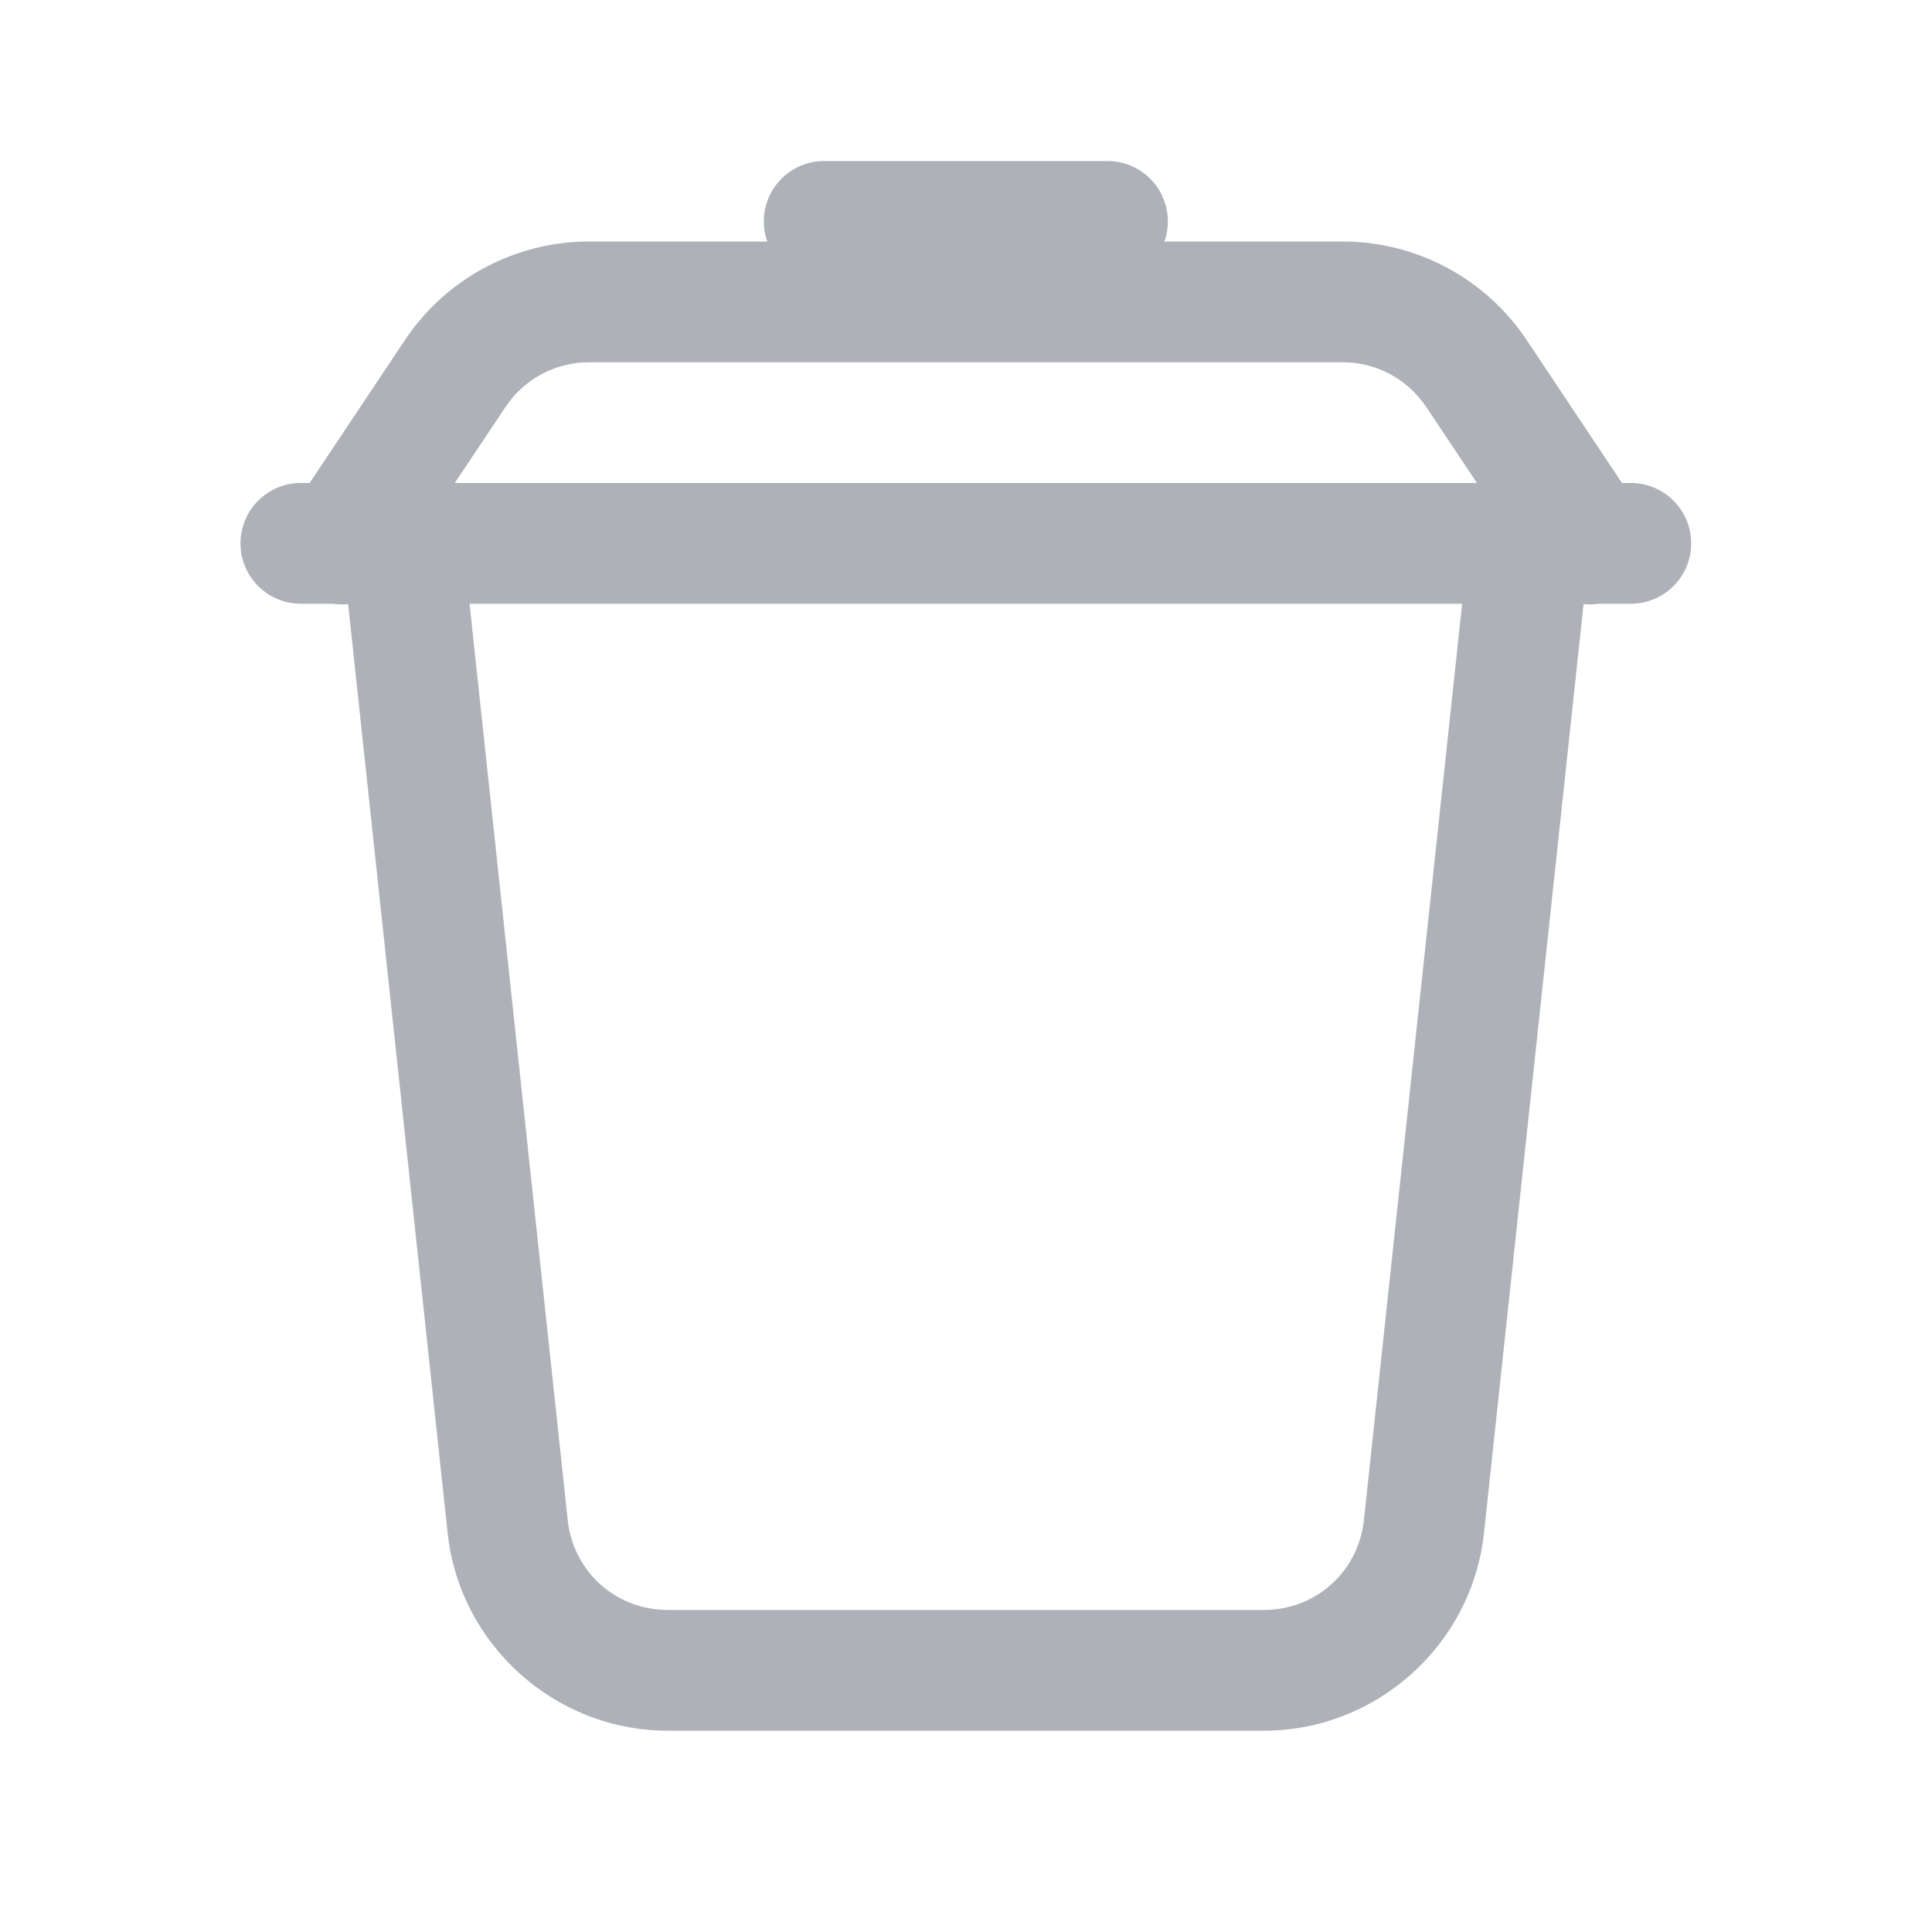
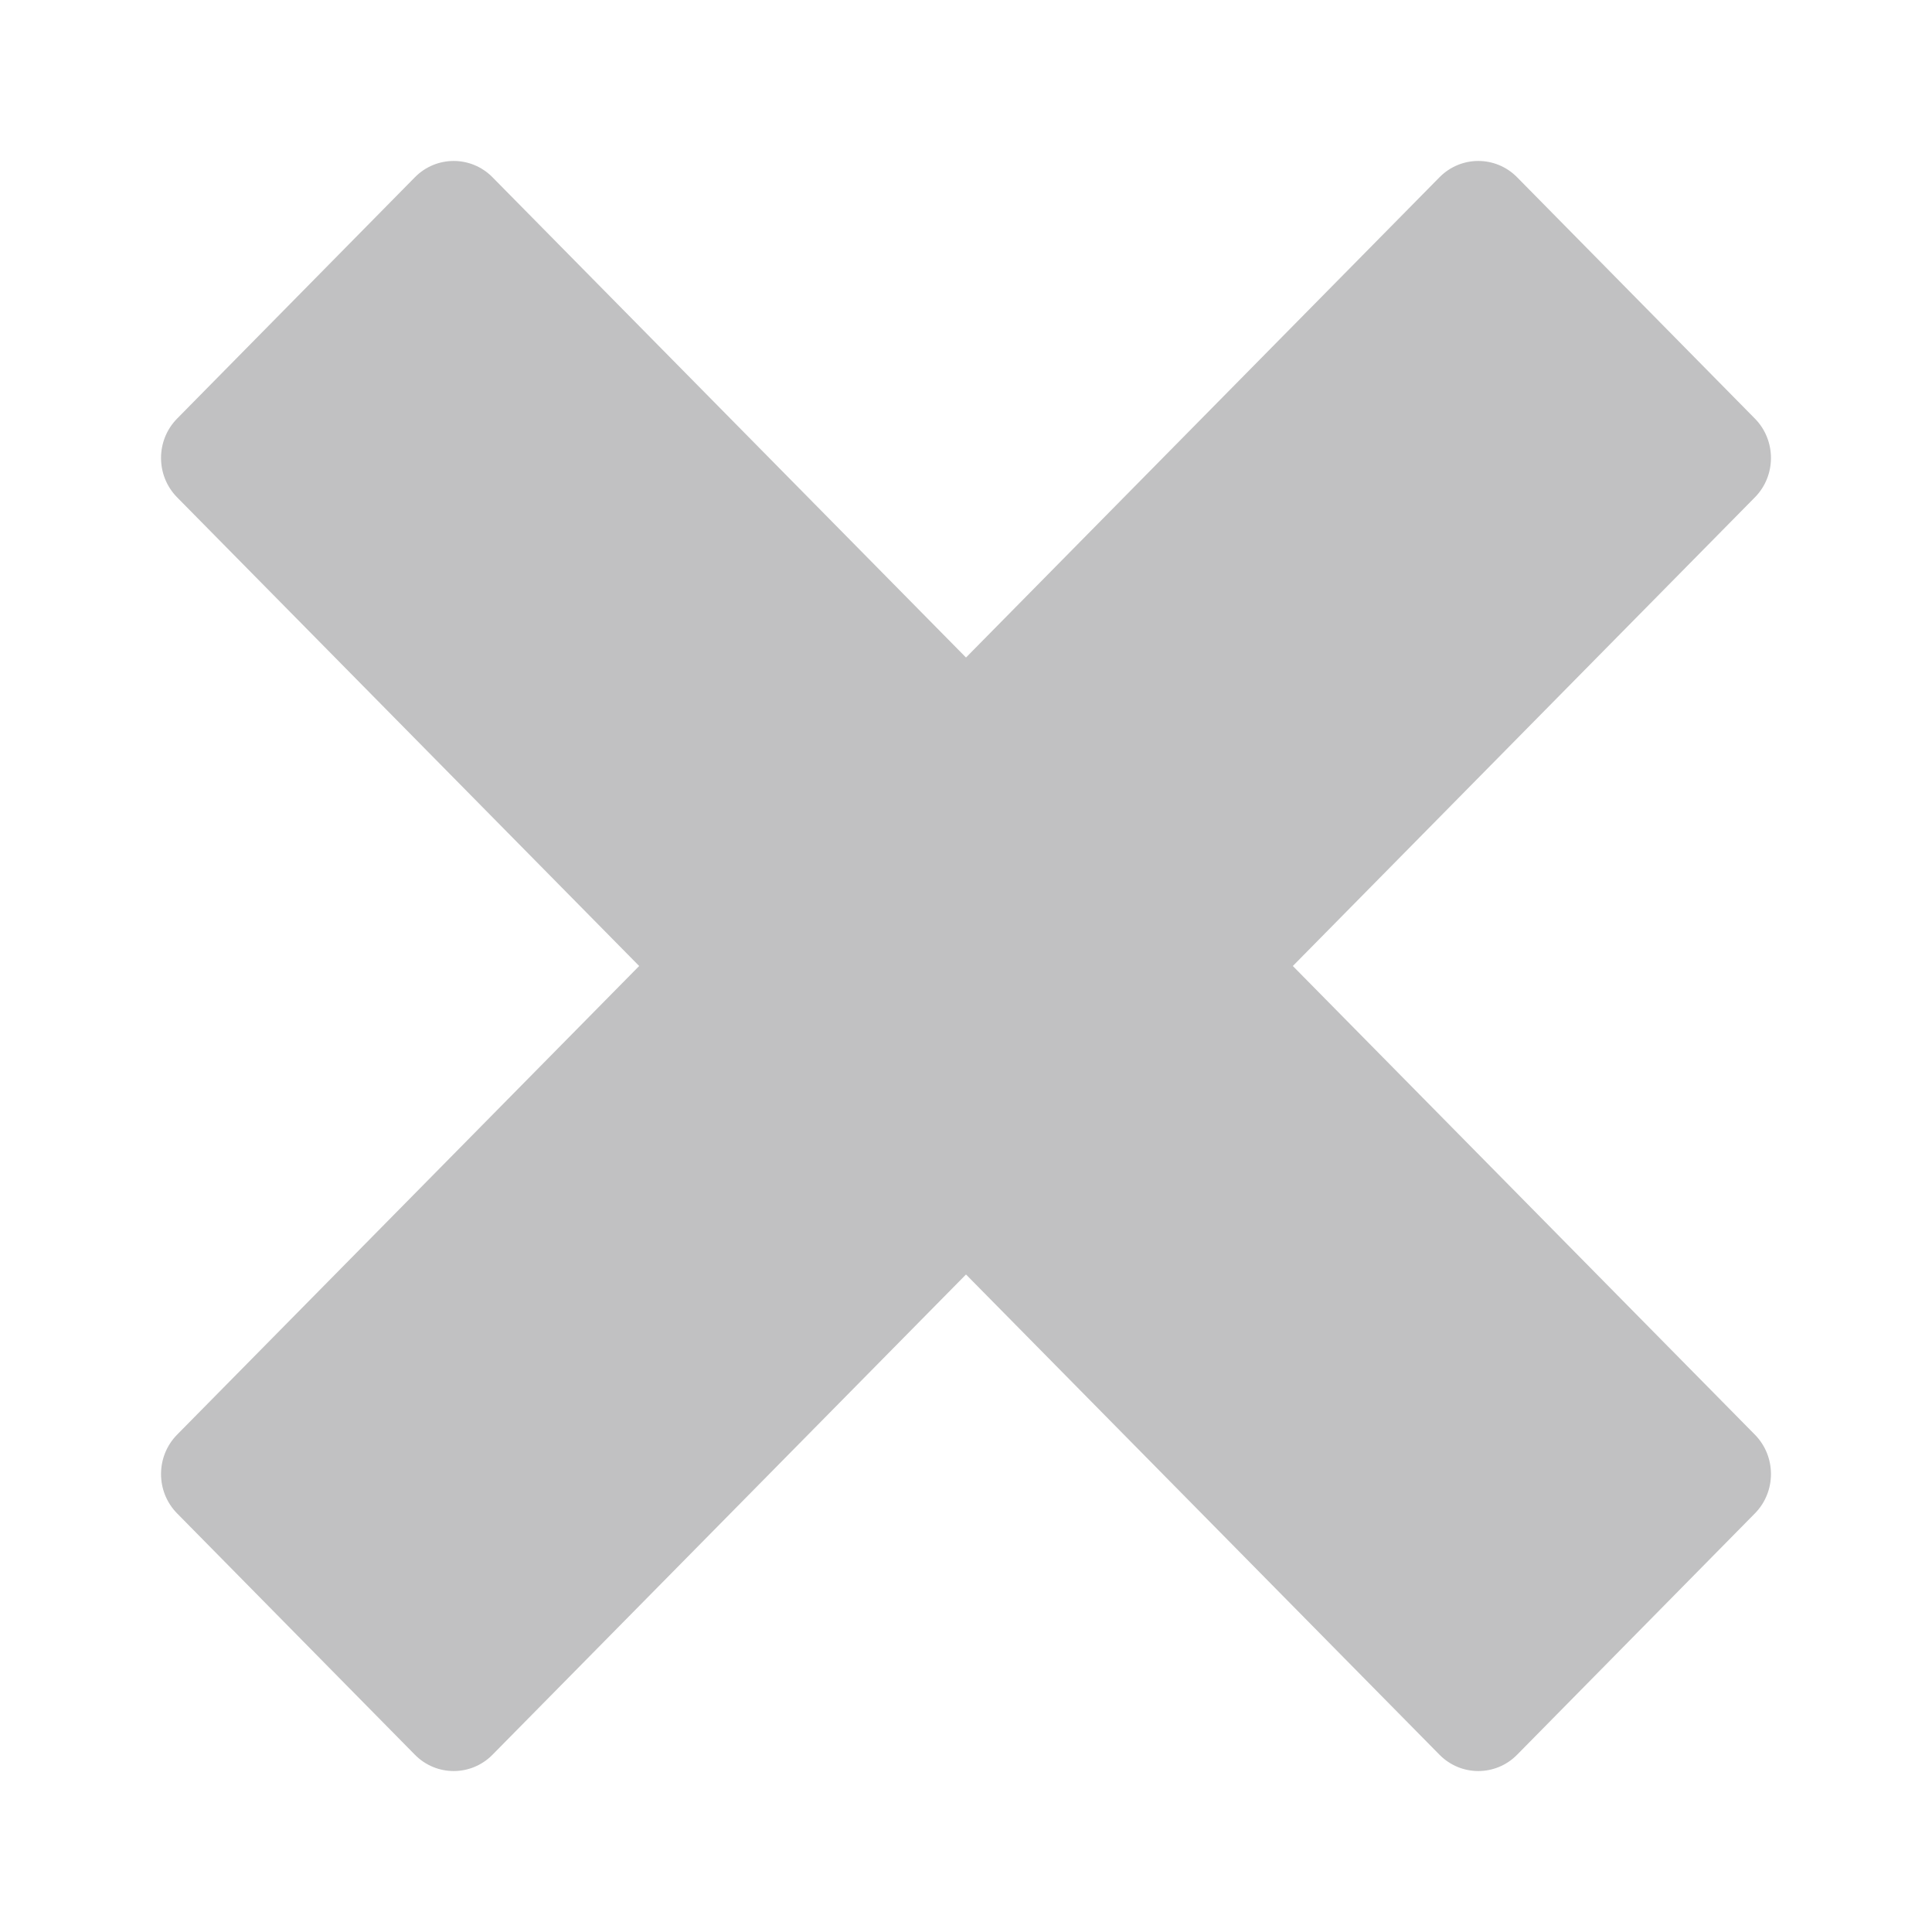
- <svg xmlns="http://www.w3.org/2000/svg" width="26" height="26" viewBox="0 0 26 26" fill="none">
-   <path opacity="0.4" d="M11.102 2.167C10.971 2.165 10.842 2.195 10.725 2.254C10.608 2.313 10.508 2.399 10.431 2.506C10.355 2.612 10.306 2.735 10.287 2.865C10.269 2.994 10.282 3.126 10.325 3.25H7.928C6.933 3.25 6.001 3.748 5.449 4.577L4.167 6.5H4.06C3.953 6.498 3.846 6.518 3.746 6.558C3.646 6.599 3.555 6.658 3.478 6.734C3.402 6.809 3.341 6.899 3.299 6.999C3.258 7.098 3.236 7.205 3.236 7.312C3.236 7.42 3.258 7.527 3.299 7.626C3.341 7.725 3.402 7.815 3.478 7.891C3.555 7.967 3.646 8.026 3.746 8.066C3.846 8.106 3.953 8.126 4.06 8.125H4.474C4.544 8.135 4.615 8.137 4.685 8.129L6.024 20.63C6.186 22.137 7.471 23.291 8.986 23.291H17.009C18.524 23.291 19.809 22.137 19.971 20.63L21.311 8.129C21.38 8.136 21.449 8.135 21.517 8.125H21.935C22.043 8.126 22.15 8.106 22.25 8.066C22.35 8.026 22.441 7.967 22.517 7.891C22.594 7.815 22.655 7.725 22.697 7.626C22.738 7.527 22.759 7.42 22.759 7.312C22.759 7.205 22.738 7.098 22.697 6.999C22.655 6.899 22.594 6.809 22.517 6.734C22.441 6.658 22.35 6.599 22.25 6.558C22.15 6.518 22.043 6.498 21.935 6.5H21.828L20.546 4.577C19.994 3.748 19.062 3.25 18.068 3.25H15.67C15.714 3.126 15.727 2.994 15.709 2.865C15.69 2.735 15.641 2.612 15.565 2.506C15.488 2.399 15.387 2.313 15.271 2.254C15.154 2.195 15.025 2.165 14.894 2.167H11.102ZM7.928 4.875H18.068C18.521 4.875 18.943 5.1 19.194 5.478L19.876 6.5H6.12L6.802 5.478C6.802 5.478 6.802 5.477 6.803 5.477C7.054 5.1 7.474 4.875 7.928 4.875ZM6.319 8.125H19.677L18.355 20.456C18.281 21.151 17.707 21.666 17.009 21.666H8.986C8.287 21.666 7.715 21.151 7.64 20.456L6.319 8.125Z" fill="#343C4B" />
+ <svg xmlns="http://www.w3.org/2000/svg" width="12" height="12" viewBox="0 0 12 12" fill="none">
+   <g opacity="0.3">
+     <path d="M9.423 1.101C9.29 0.966 9.074 0.966 8.941 1.101L6 4.084L3.059 1.101C2.926 0.966 2.71 0.966 2.577 1.101L1.1 2.6C0.967 2.735 0.967 2.954 1.1 3.089L3.97 6L1.1 8.911C0.967 9.046 0.967 9.265 1.1 9.4L2.577 10.899C2.71 11.034 2.926 11.034 3.059 10.899L6 7.916L8.941 10.899C9.074 11.034 9.29 11.034 9.423 10.899L10.9 9.4C11.033 9.265 11.033 9.046 10.9 8.911L8.03 6L10.9 3.089C11.033 2.954 11.033 2.735 10.9 2.6L9.423 1.101Z" fill="#2E2F31" />
+   </g>
</svg>
